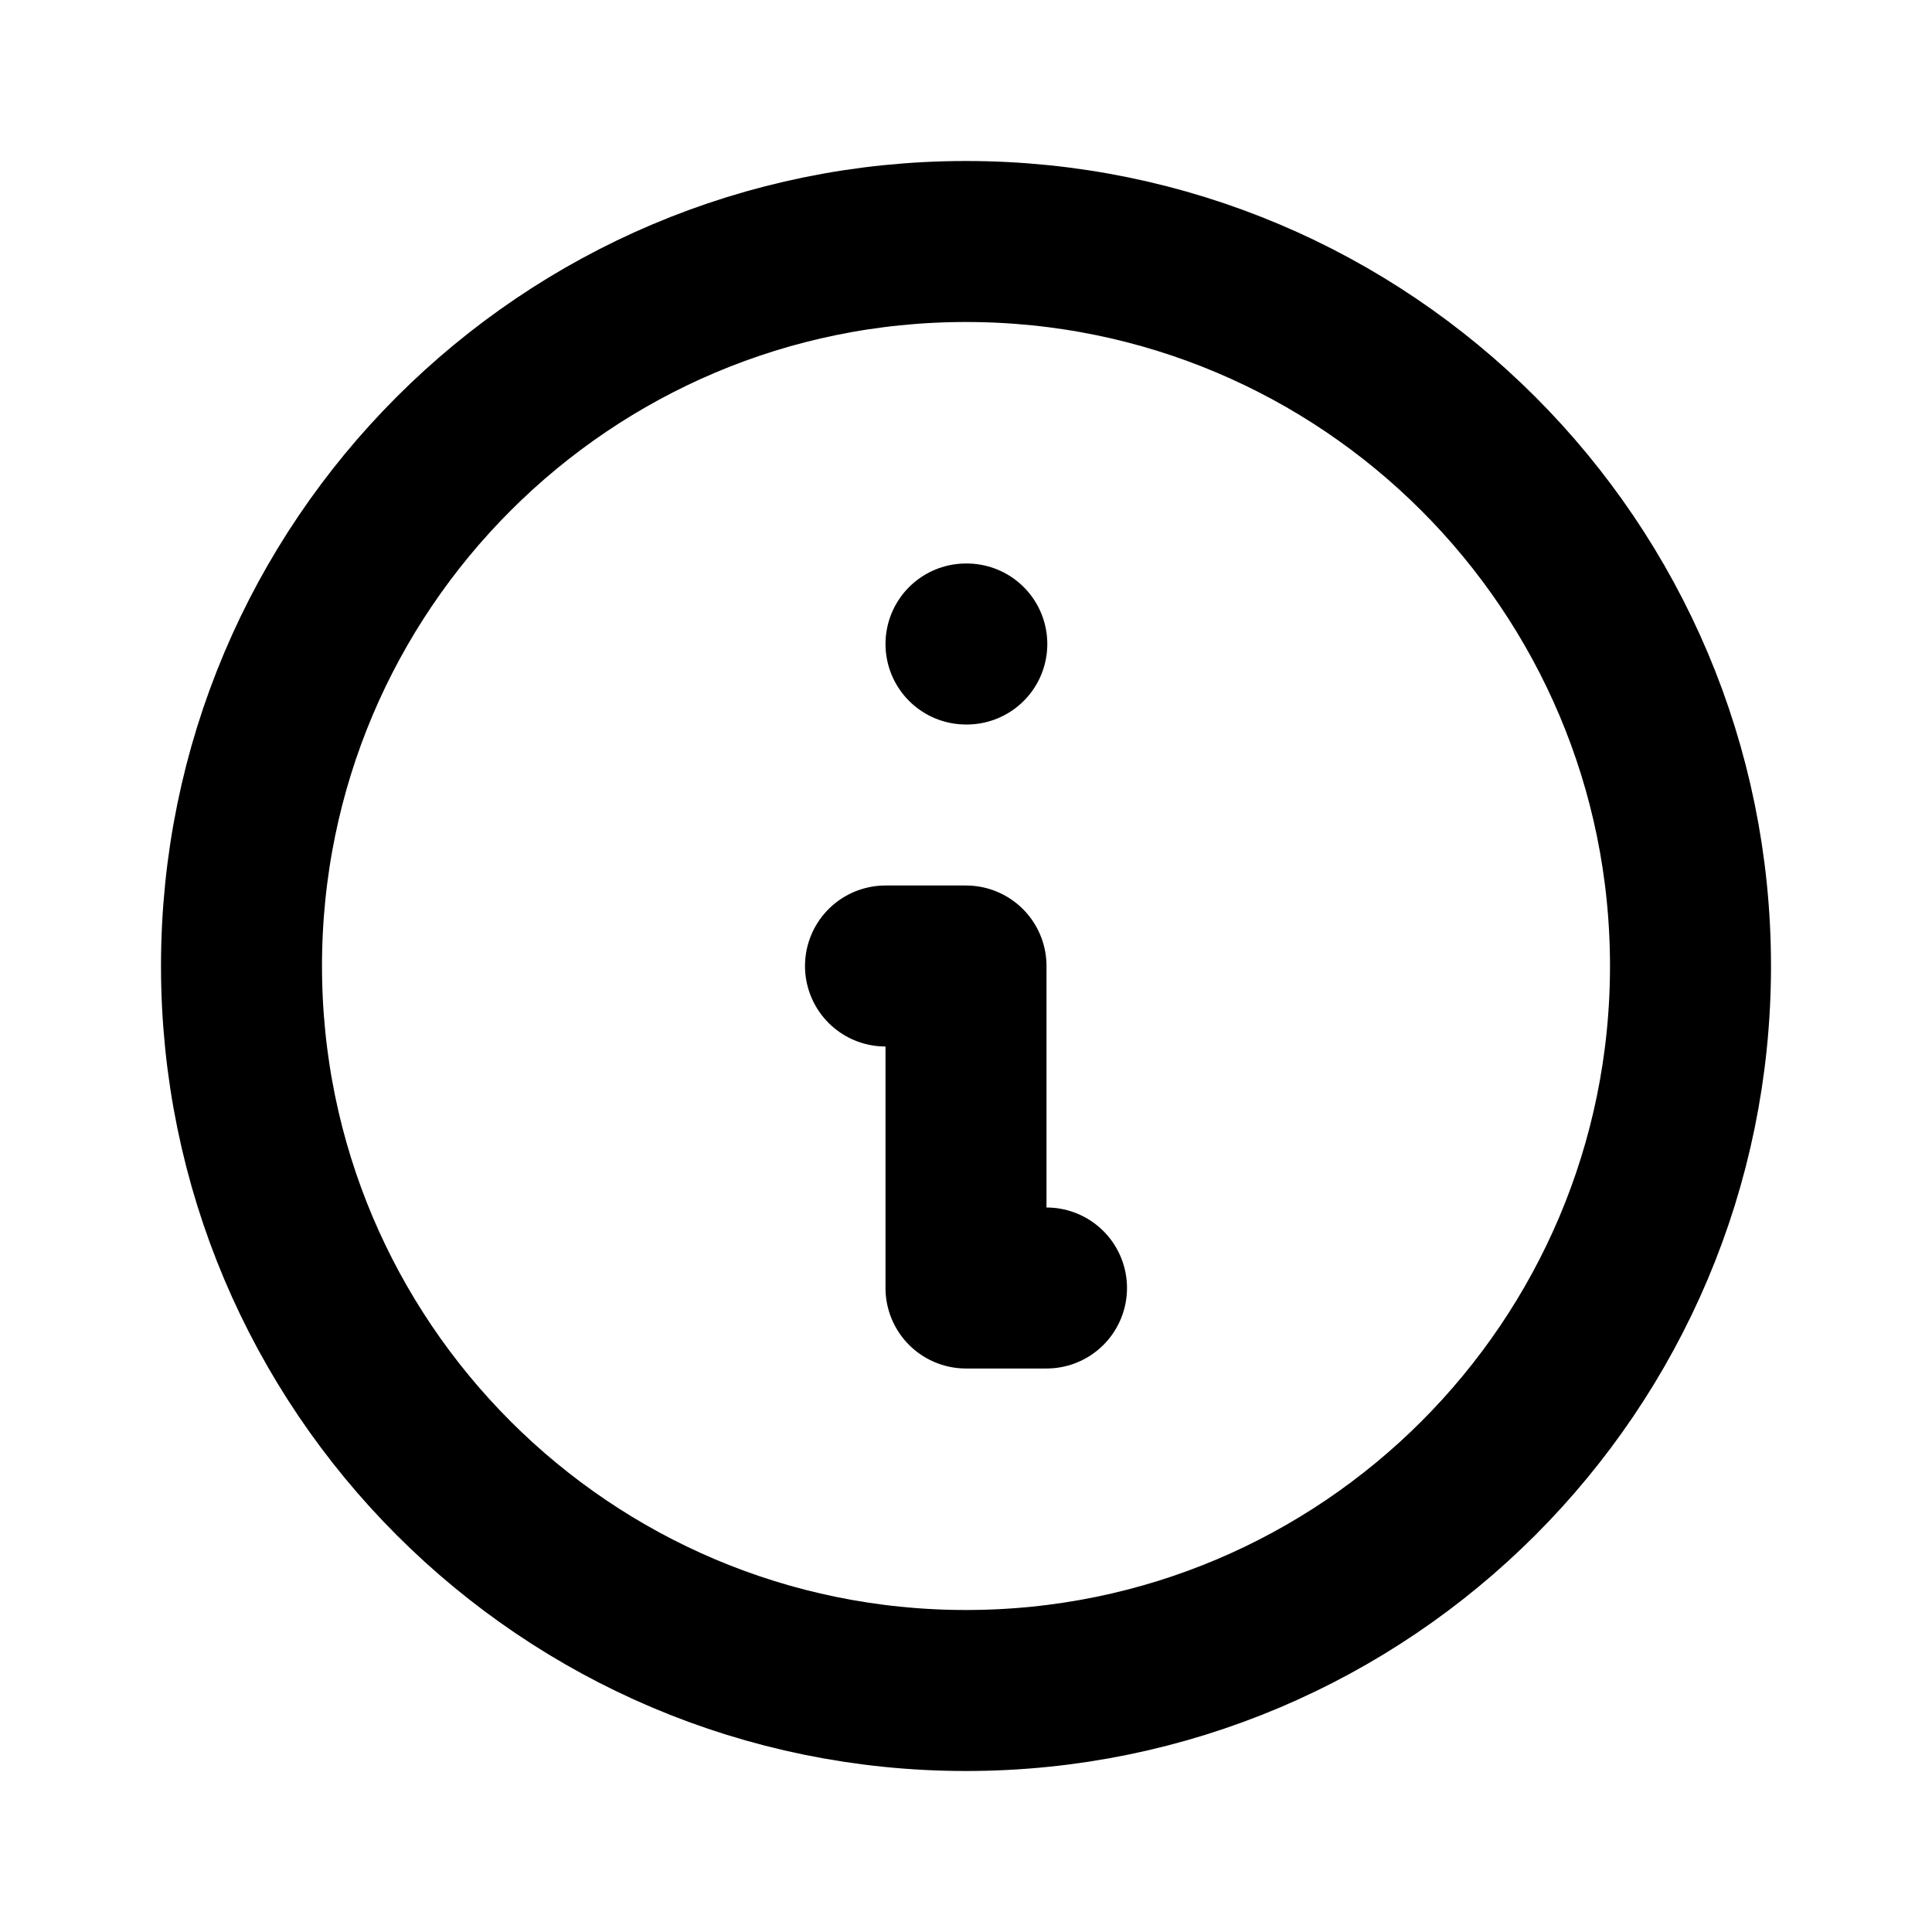
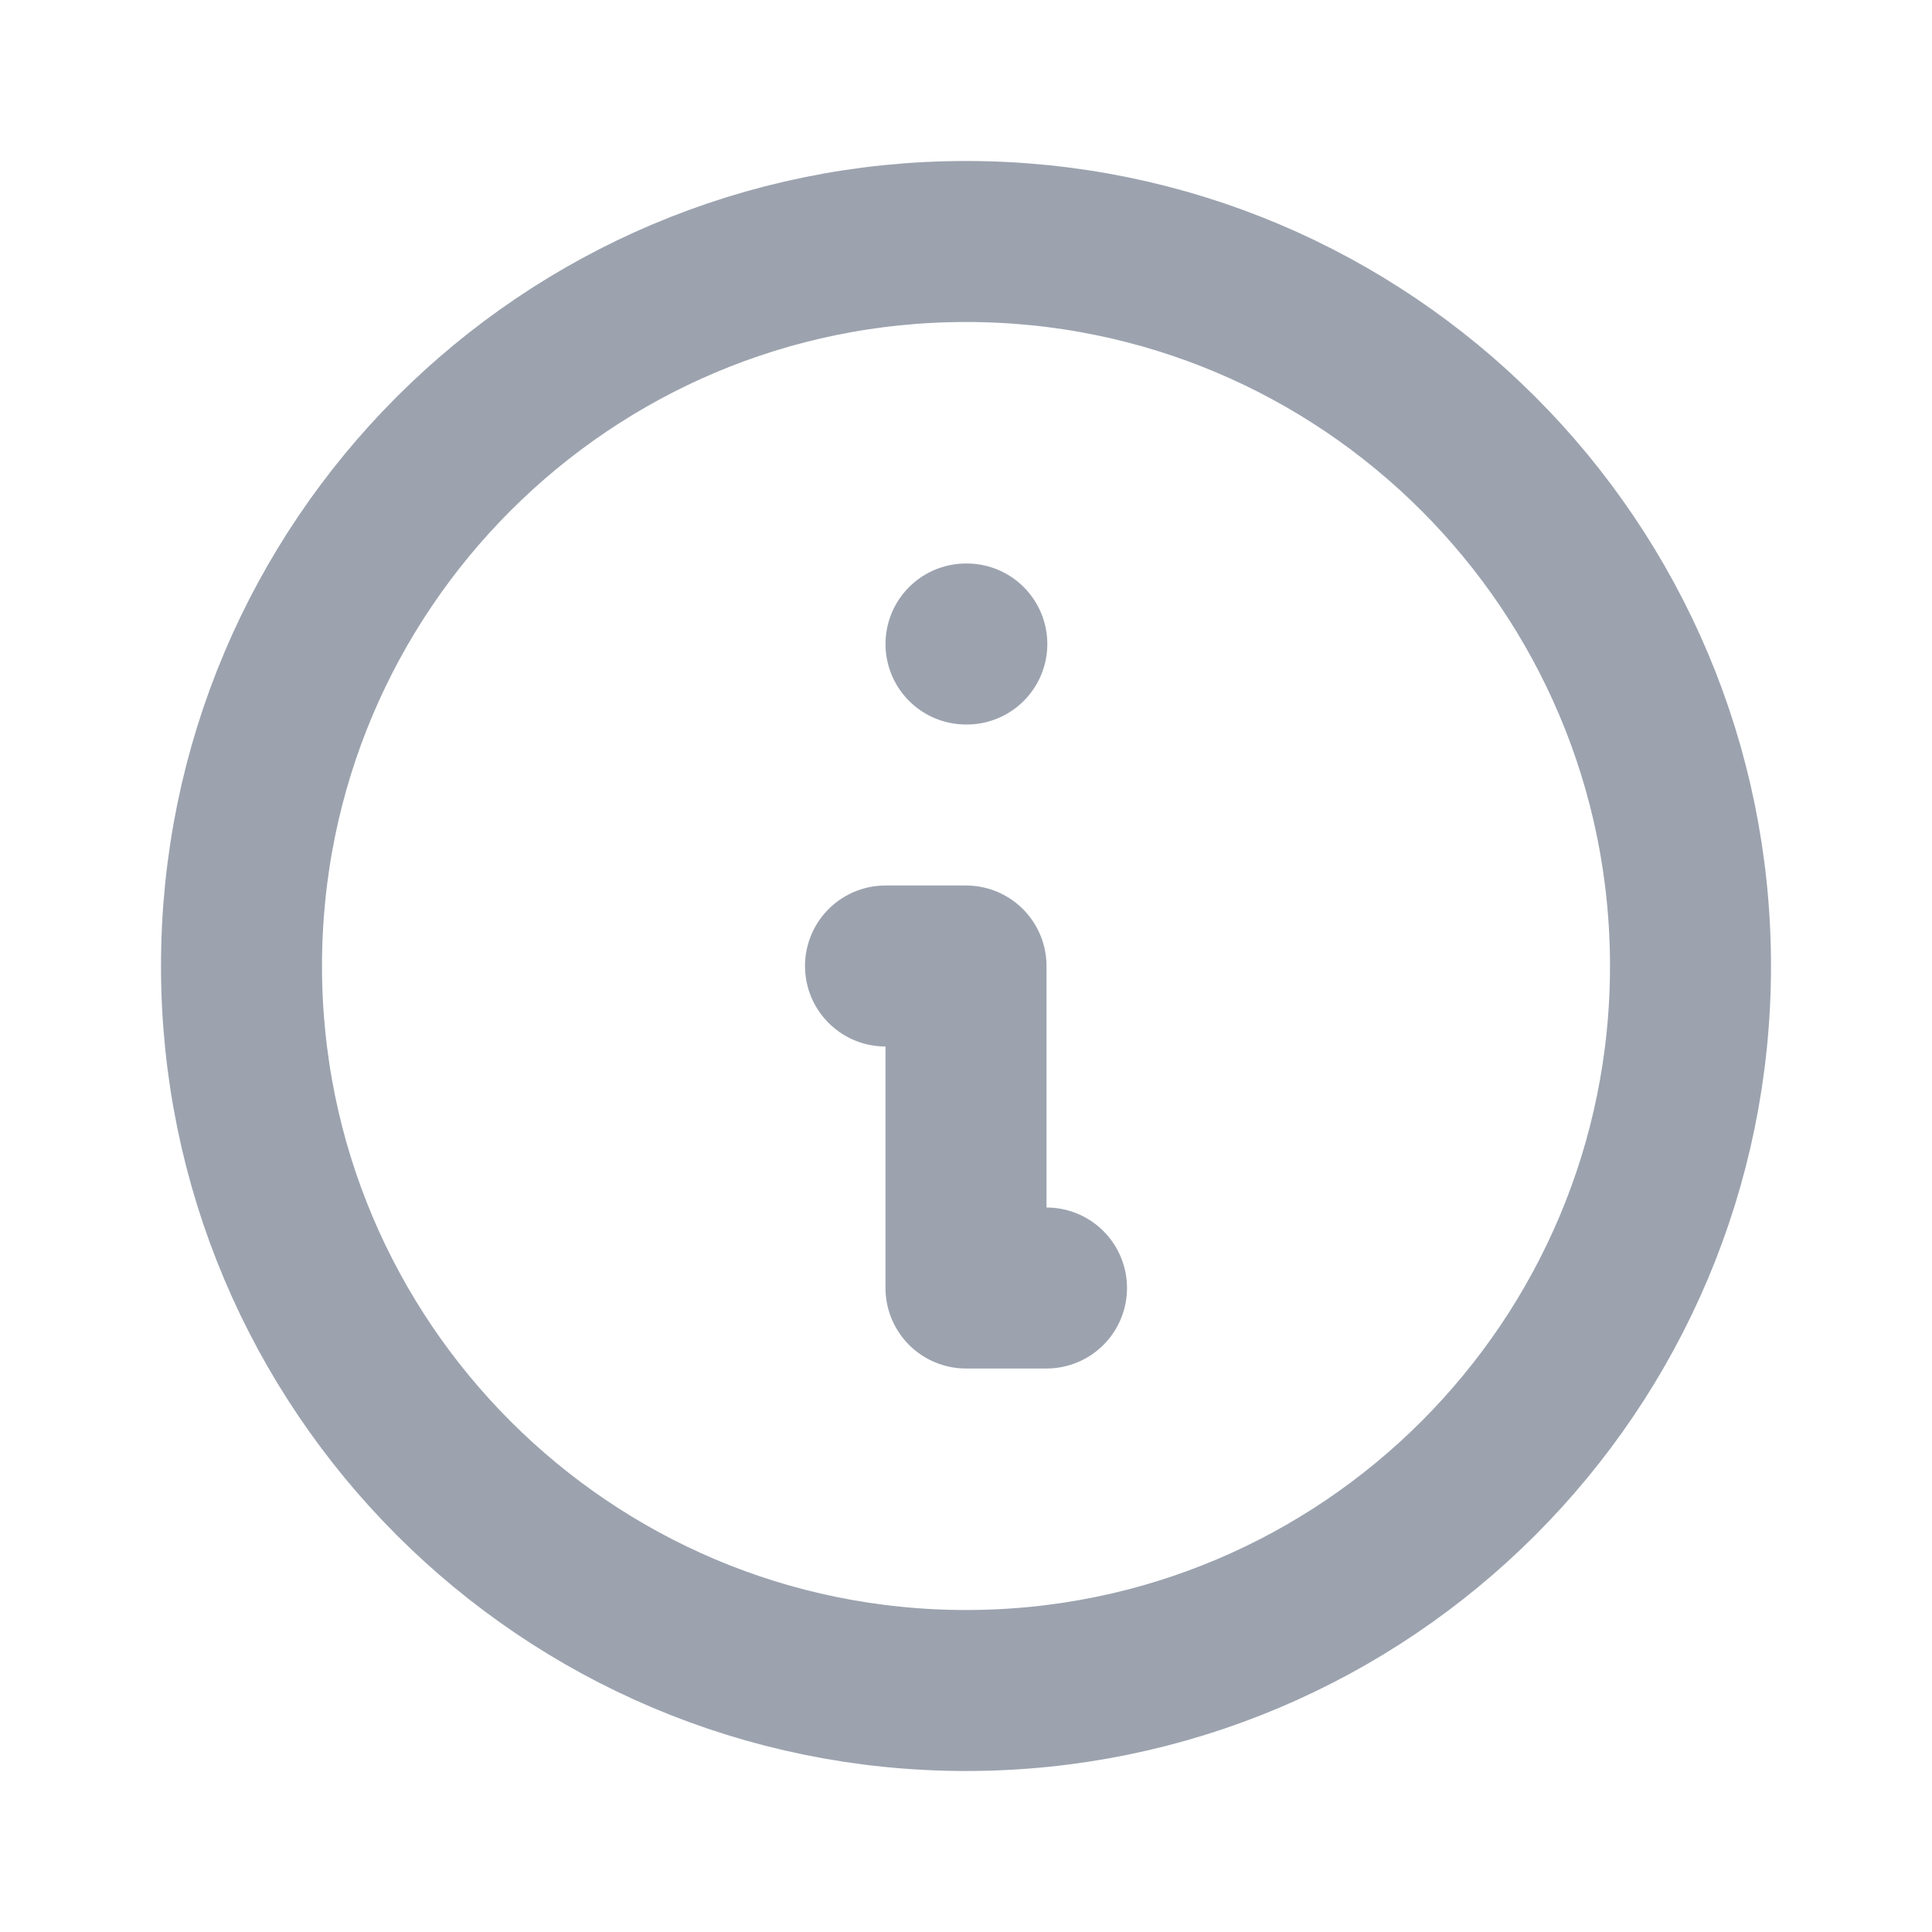
- <svg xmlns="http://www.w3.org/2000/svg" class="w-4 h-4 mr-2 text-gray-400 group-hover:text-maroon-500" fill="none" stroke="currentColor" viewBox="0 0 24 24">
+ <svg xmlns="http://www.w3.org/2000/svg" fill="none" stroke="#9CA3AF" viewBox="0 0 24 24">
  <path stroke-linecap="round" stroke-linejoin="round" stroke-width="2" d="M13 16h-1v-4h-1m1-4h.01M21 12a9 9 0 11-18 0 9 9 0 0118 0z" />
</svg>
